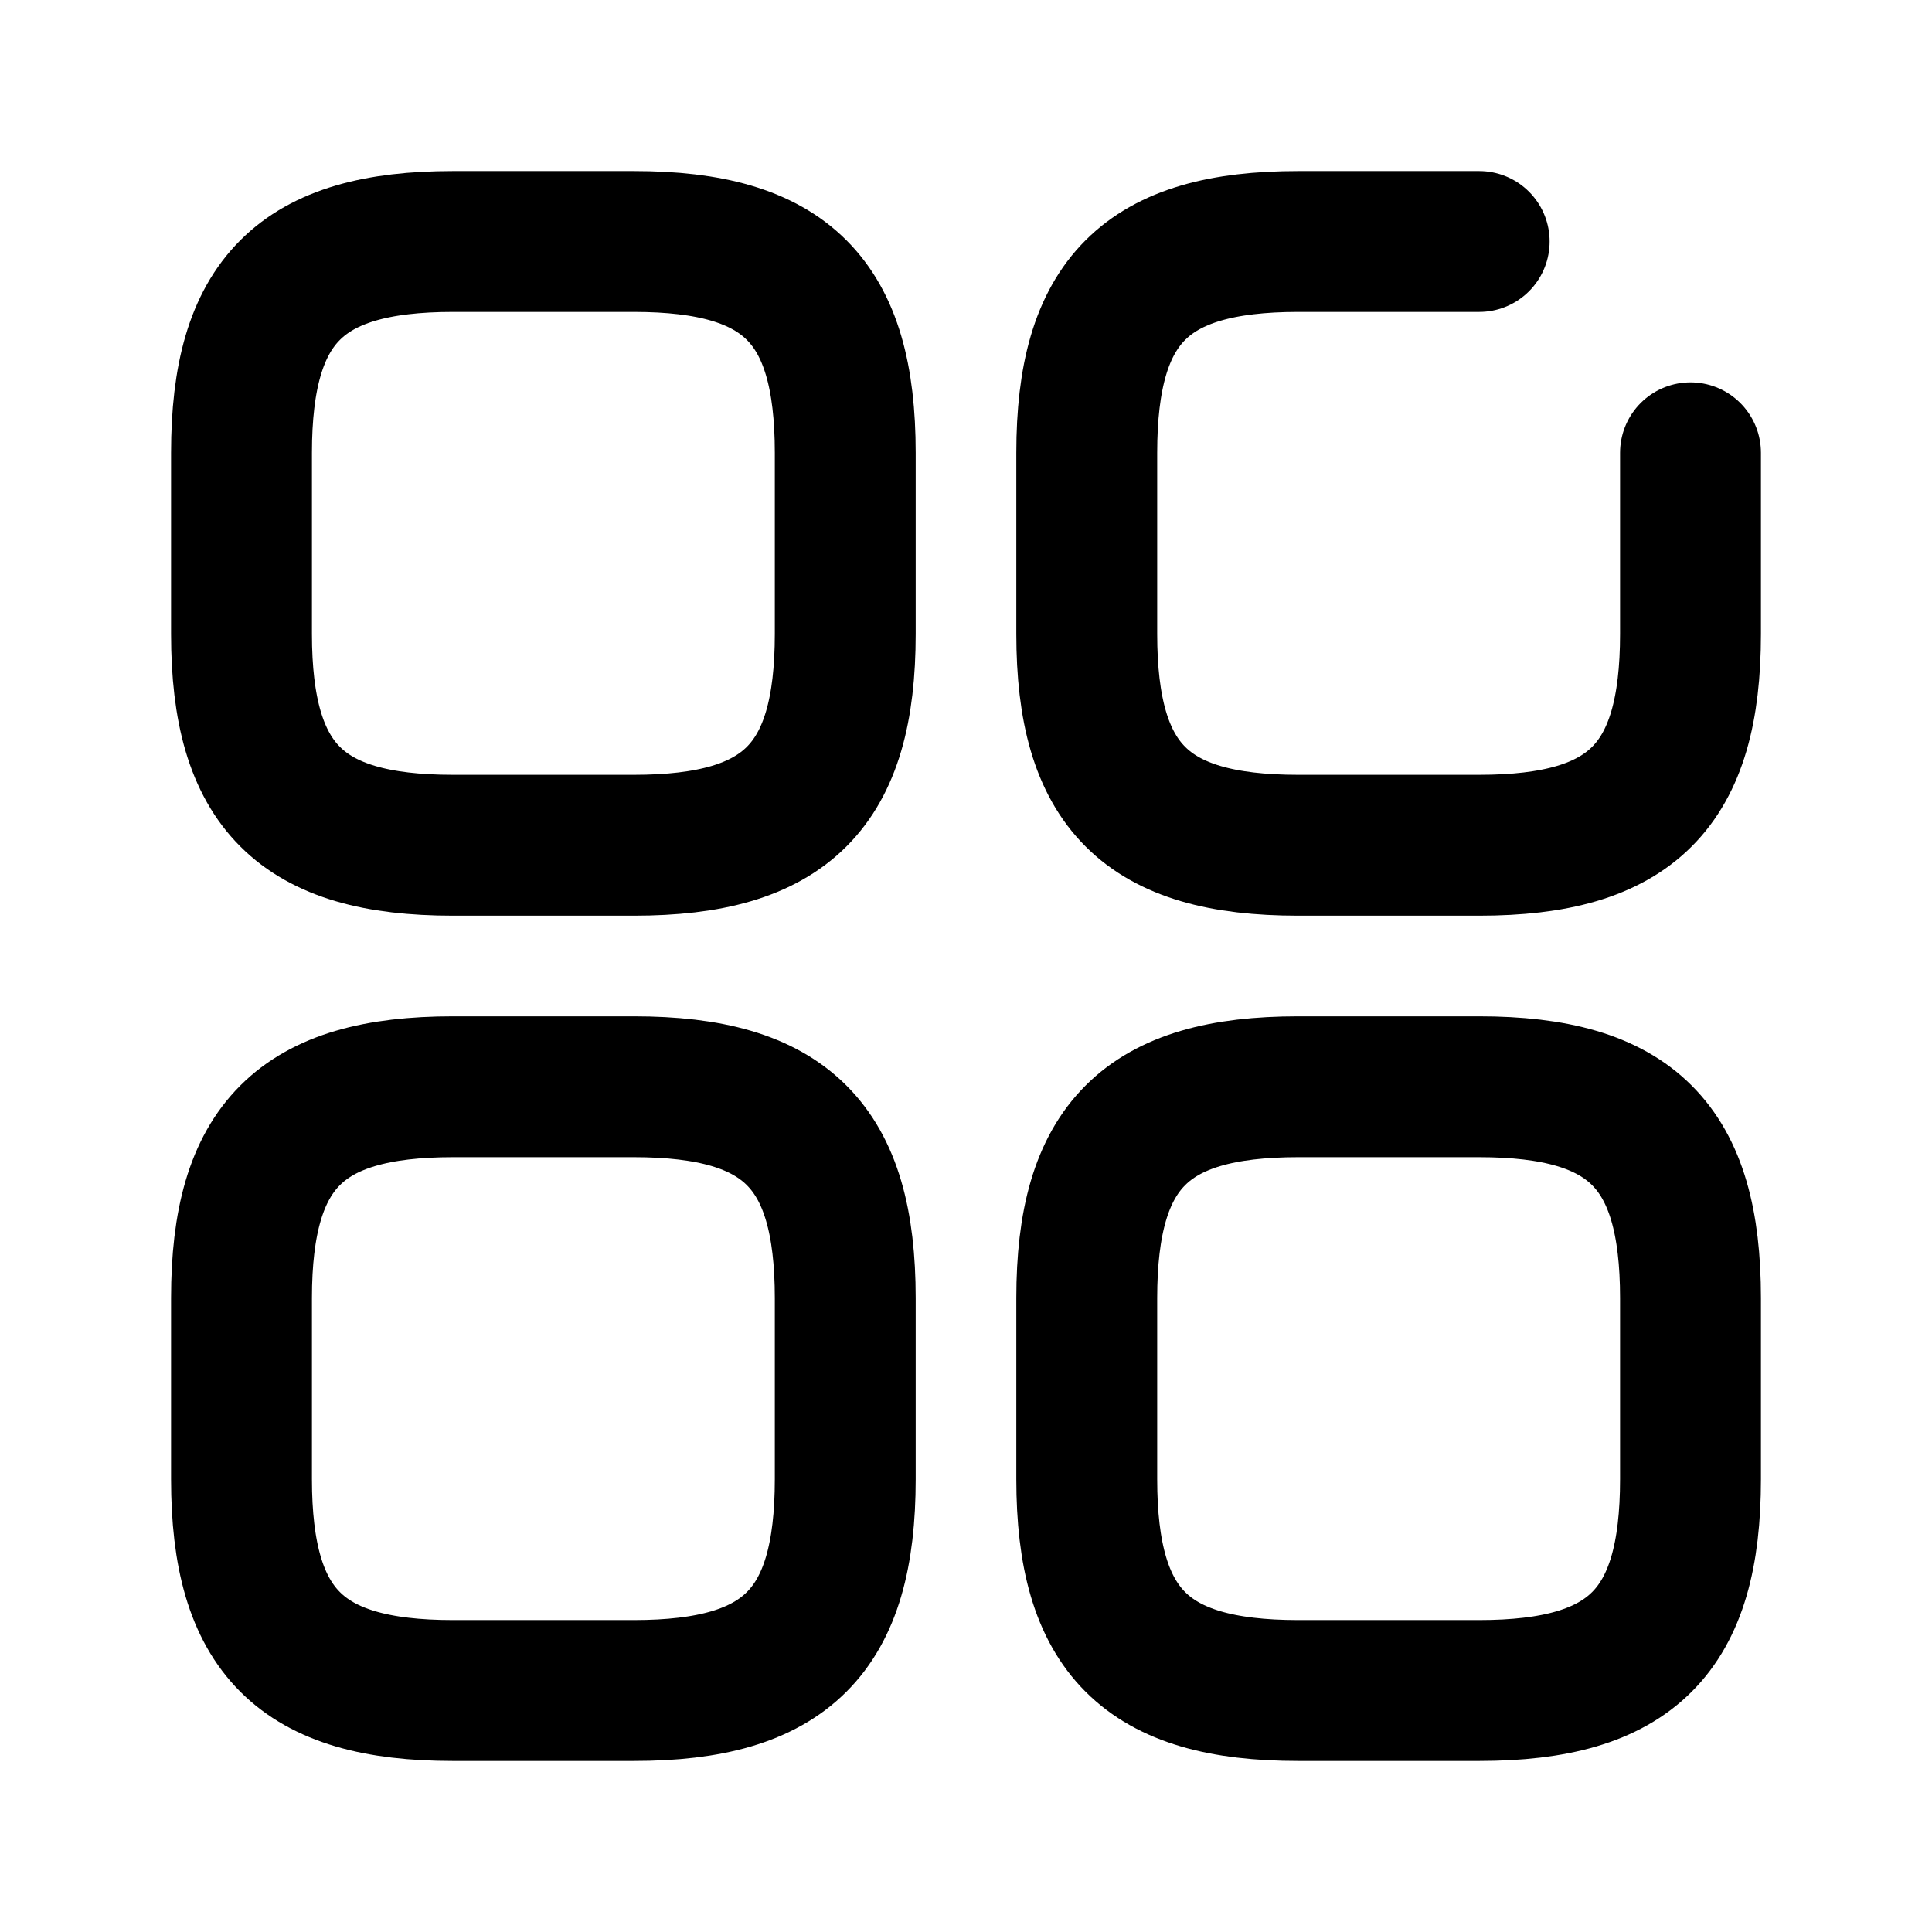
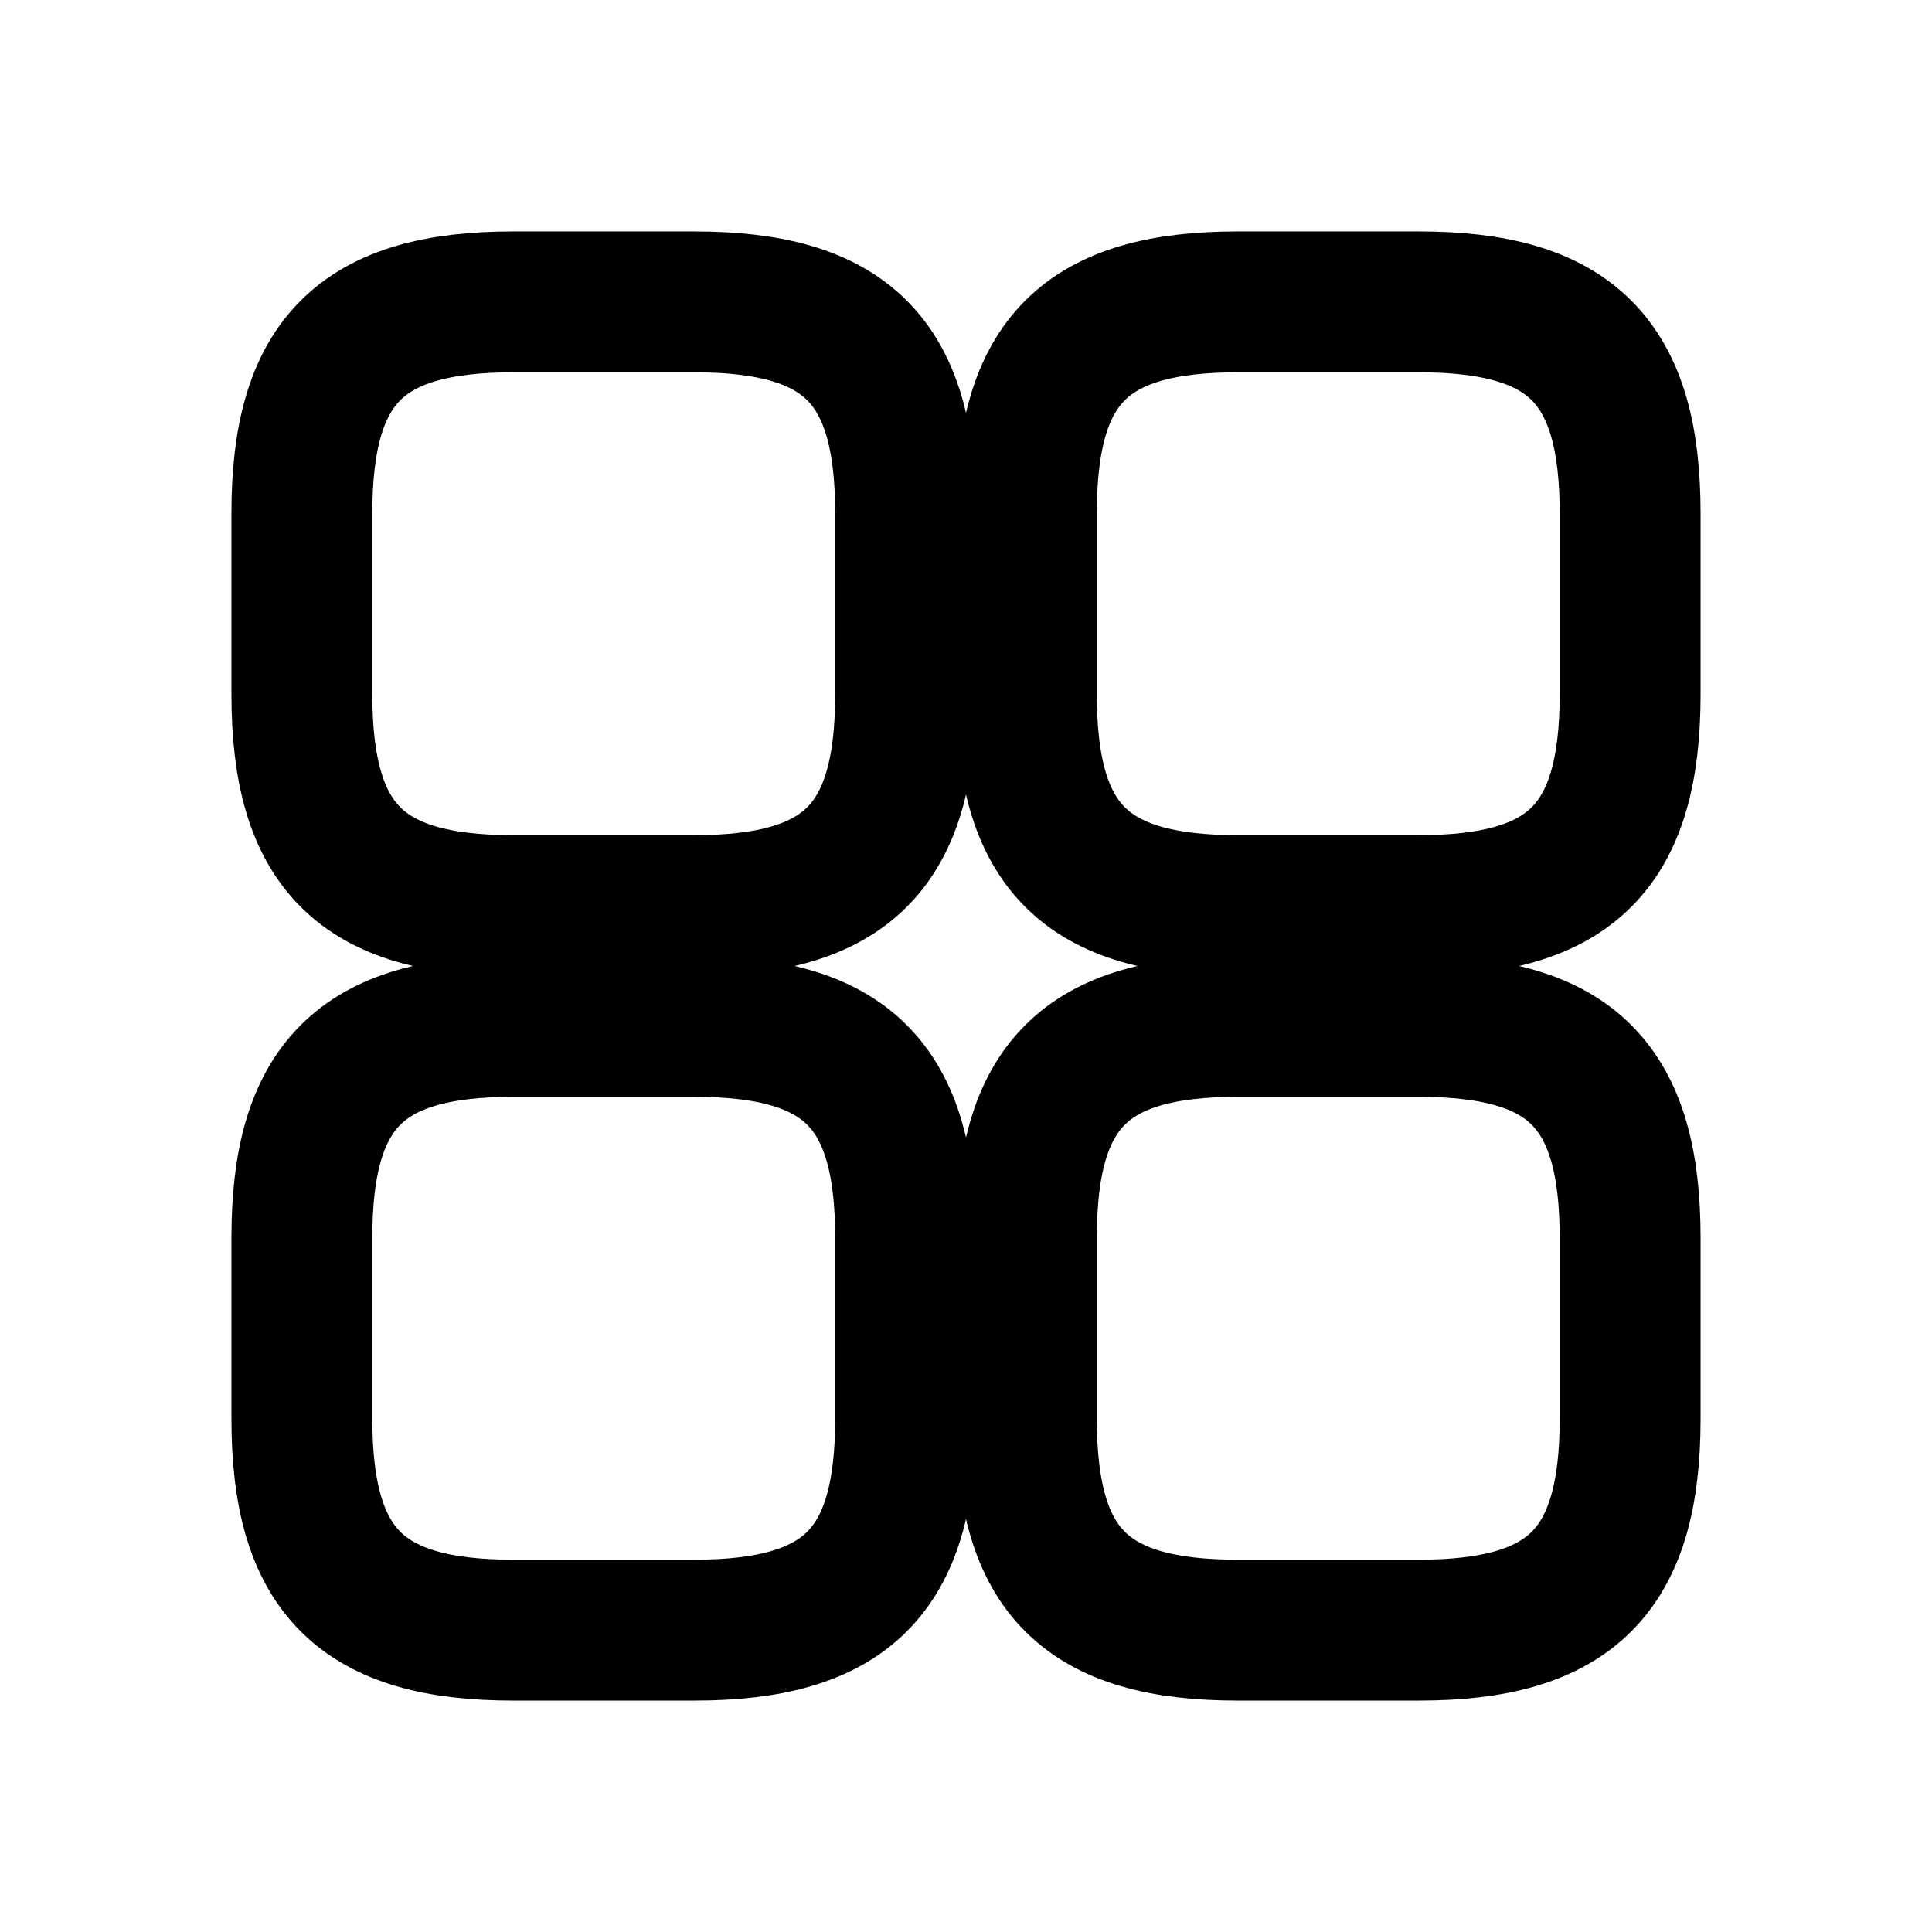
<svg xmlns="http://www.w3.org/2000/svg" width="24" height="24" viewBox="0 0 24 24" fill="none" stroke="#000000" stroke-width="1.75" stroke-linecap="round" stroke-linejoin="round">
-   <path d="M5.625 3L7.875 3C9.765 3 10.5 3.735 10.5 5.625L10.5 7.875C10.5 9.765 9.765 10.5 7.875 10.5L5.625 10.5C3.735 10.5 3 9.765 3 7.875L3 5.625C3 3.735 3.735 3 5.625 3Z" />
-   <path d="M21 5.625C21 5.625 21 5.625 21 5.625L21 7.875C21 9.765 20.265 10.5 18.375 10.5L16.125 10.5C14.235 10.5 13.5 9.765 13.5 7.875L13.5 5.625C13.5 3.735 14.235 3 16.125 3L18.375 3C18.375 3 18.375 3 18.375 3" />
-   <path d="M5.625 13.5L7.875 13.5C9.765 13.5 10.5 14.235 10.5 16.125L10.5 18.375C10.5 20.265 9.765 21 7.875 21L5.625 21C3.735 21 3 20.265 3 18.375L3 16.125C3 14.235 3.735 13.5 5.625 13.5Z" />
-   <path d="M16.125 13.5L18.375 13.5C20.265 13.5 21 14.235 21 16.125L21 18.375C21 20.265 20.265 21 18.375 21L16.125 21C14.235 21 13.5 20.265 13.5 18.375L13.5 16.125C13.5 14.235 14.235 13.5 16.125 13.5Z" />
+   <path d="M6.375 3.75L8.625 3.75C10.515 3.75 11.25 4.485 11.25 6.375L11.25 8.625C11.25 10.515 10.515 11.25 8.625 11.25L6.375 11.25C4.485 11.25 3.75 10.515 3.75 8.625L3.75 6.375C3.75 4.485 4.485 3.75 6.375 3.75Z" />
+   <path d="M15.375 3.75L17.625 3.75C19.515 3.75 20.25 4.485 20.25 6.375L20.25 8.625C20.25 10.515 19.515 11.25 17.625 11.25L15.375 11.25C13.485 11.25 12.75 10.515 12.75 8.625L12.75 6.375C12.75 4.485 13.485 3.75 15.375 3.75Z" />
+   <path d="M6.375 12.75L8.625 12.75C10.515 12.75 11.25 13.485 11.25 15.375L11.25 17.625C11.25 19.515 10.515 20.25 8.625 20.25L6.375 20.25C4.485 20.25 3.75 19.515 3.75 17.625L3.75 15.375C3.75 13.485 4.485 12.75 6.375 12.75Z" />
+   <path d="M15.375 12.75L17.625 12.75C19.515 12.75 20.25 13.485 20.25 15.375L20.25 17.625C20.25 19.515 19.515 20.25 17.625 20.25L15.375 20.25C13.485 20.25 12.75 19.515 12.75 17.625L12.75 15.375C12.75 13.485 13.485 12.75 15.375 12.75Z" />
</svg>
